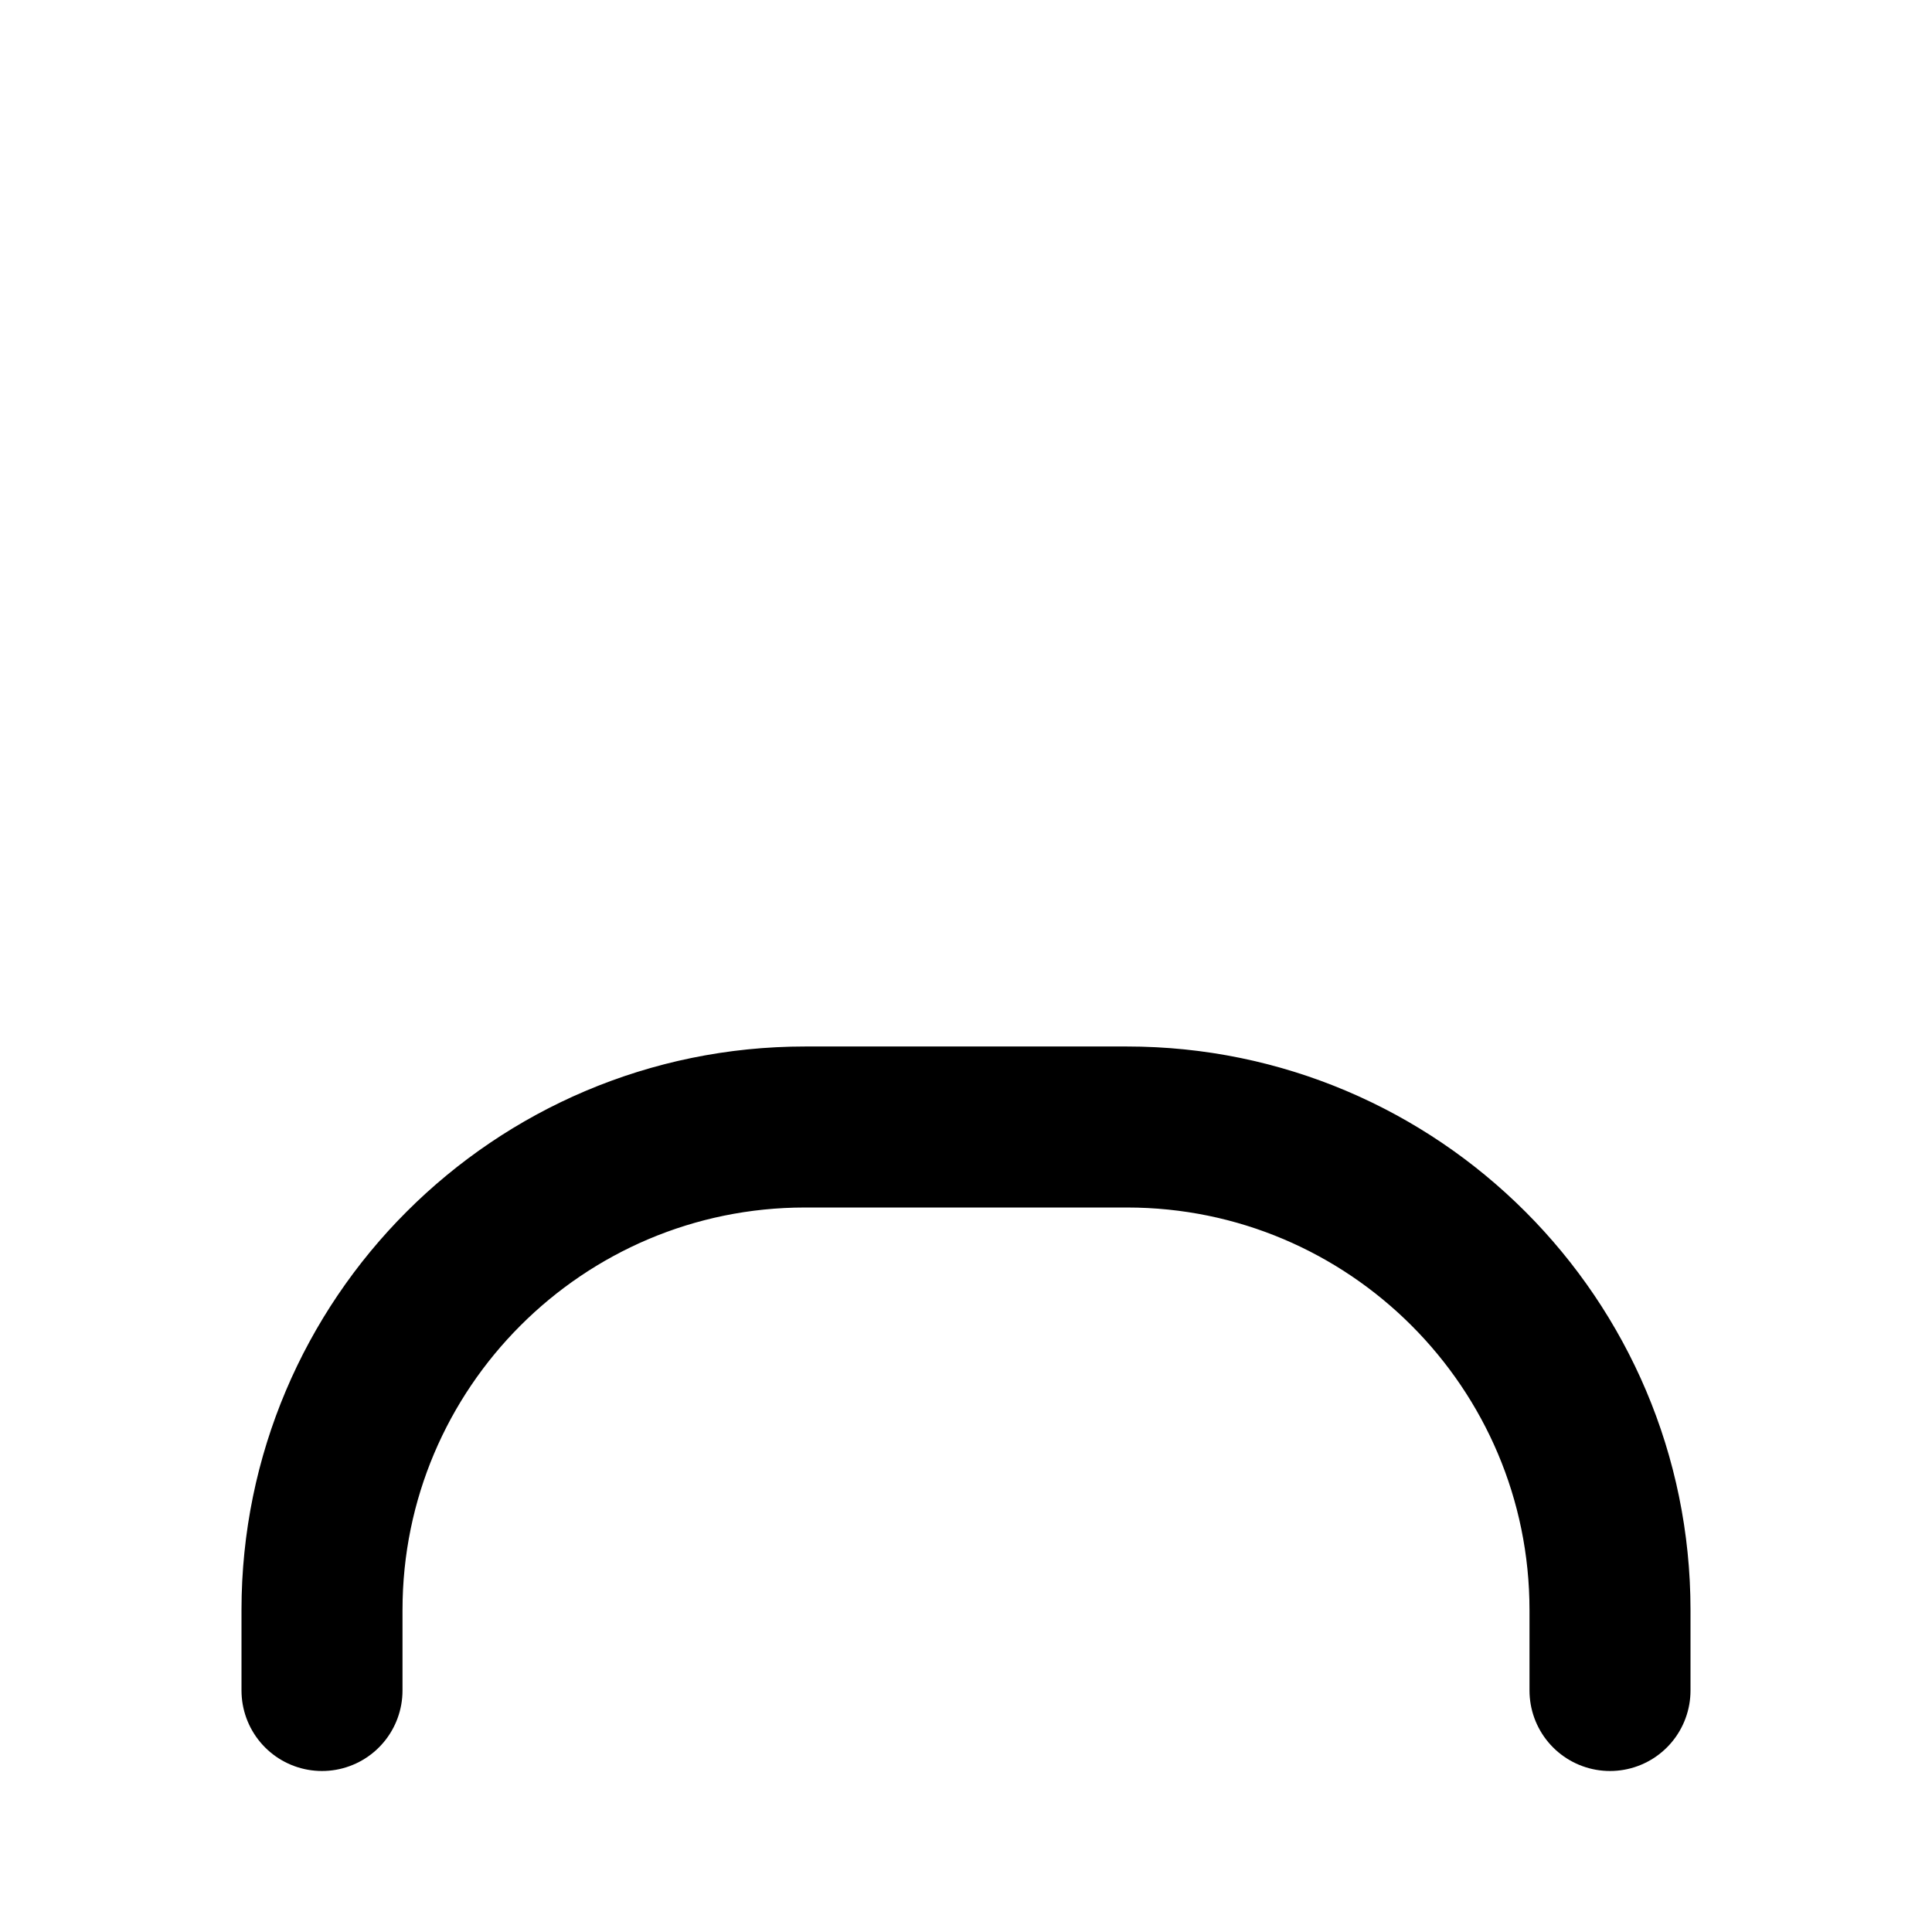
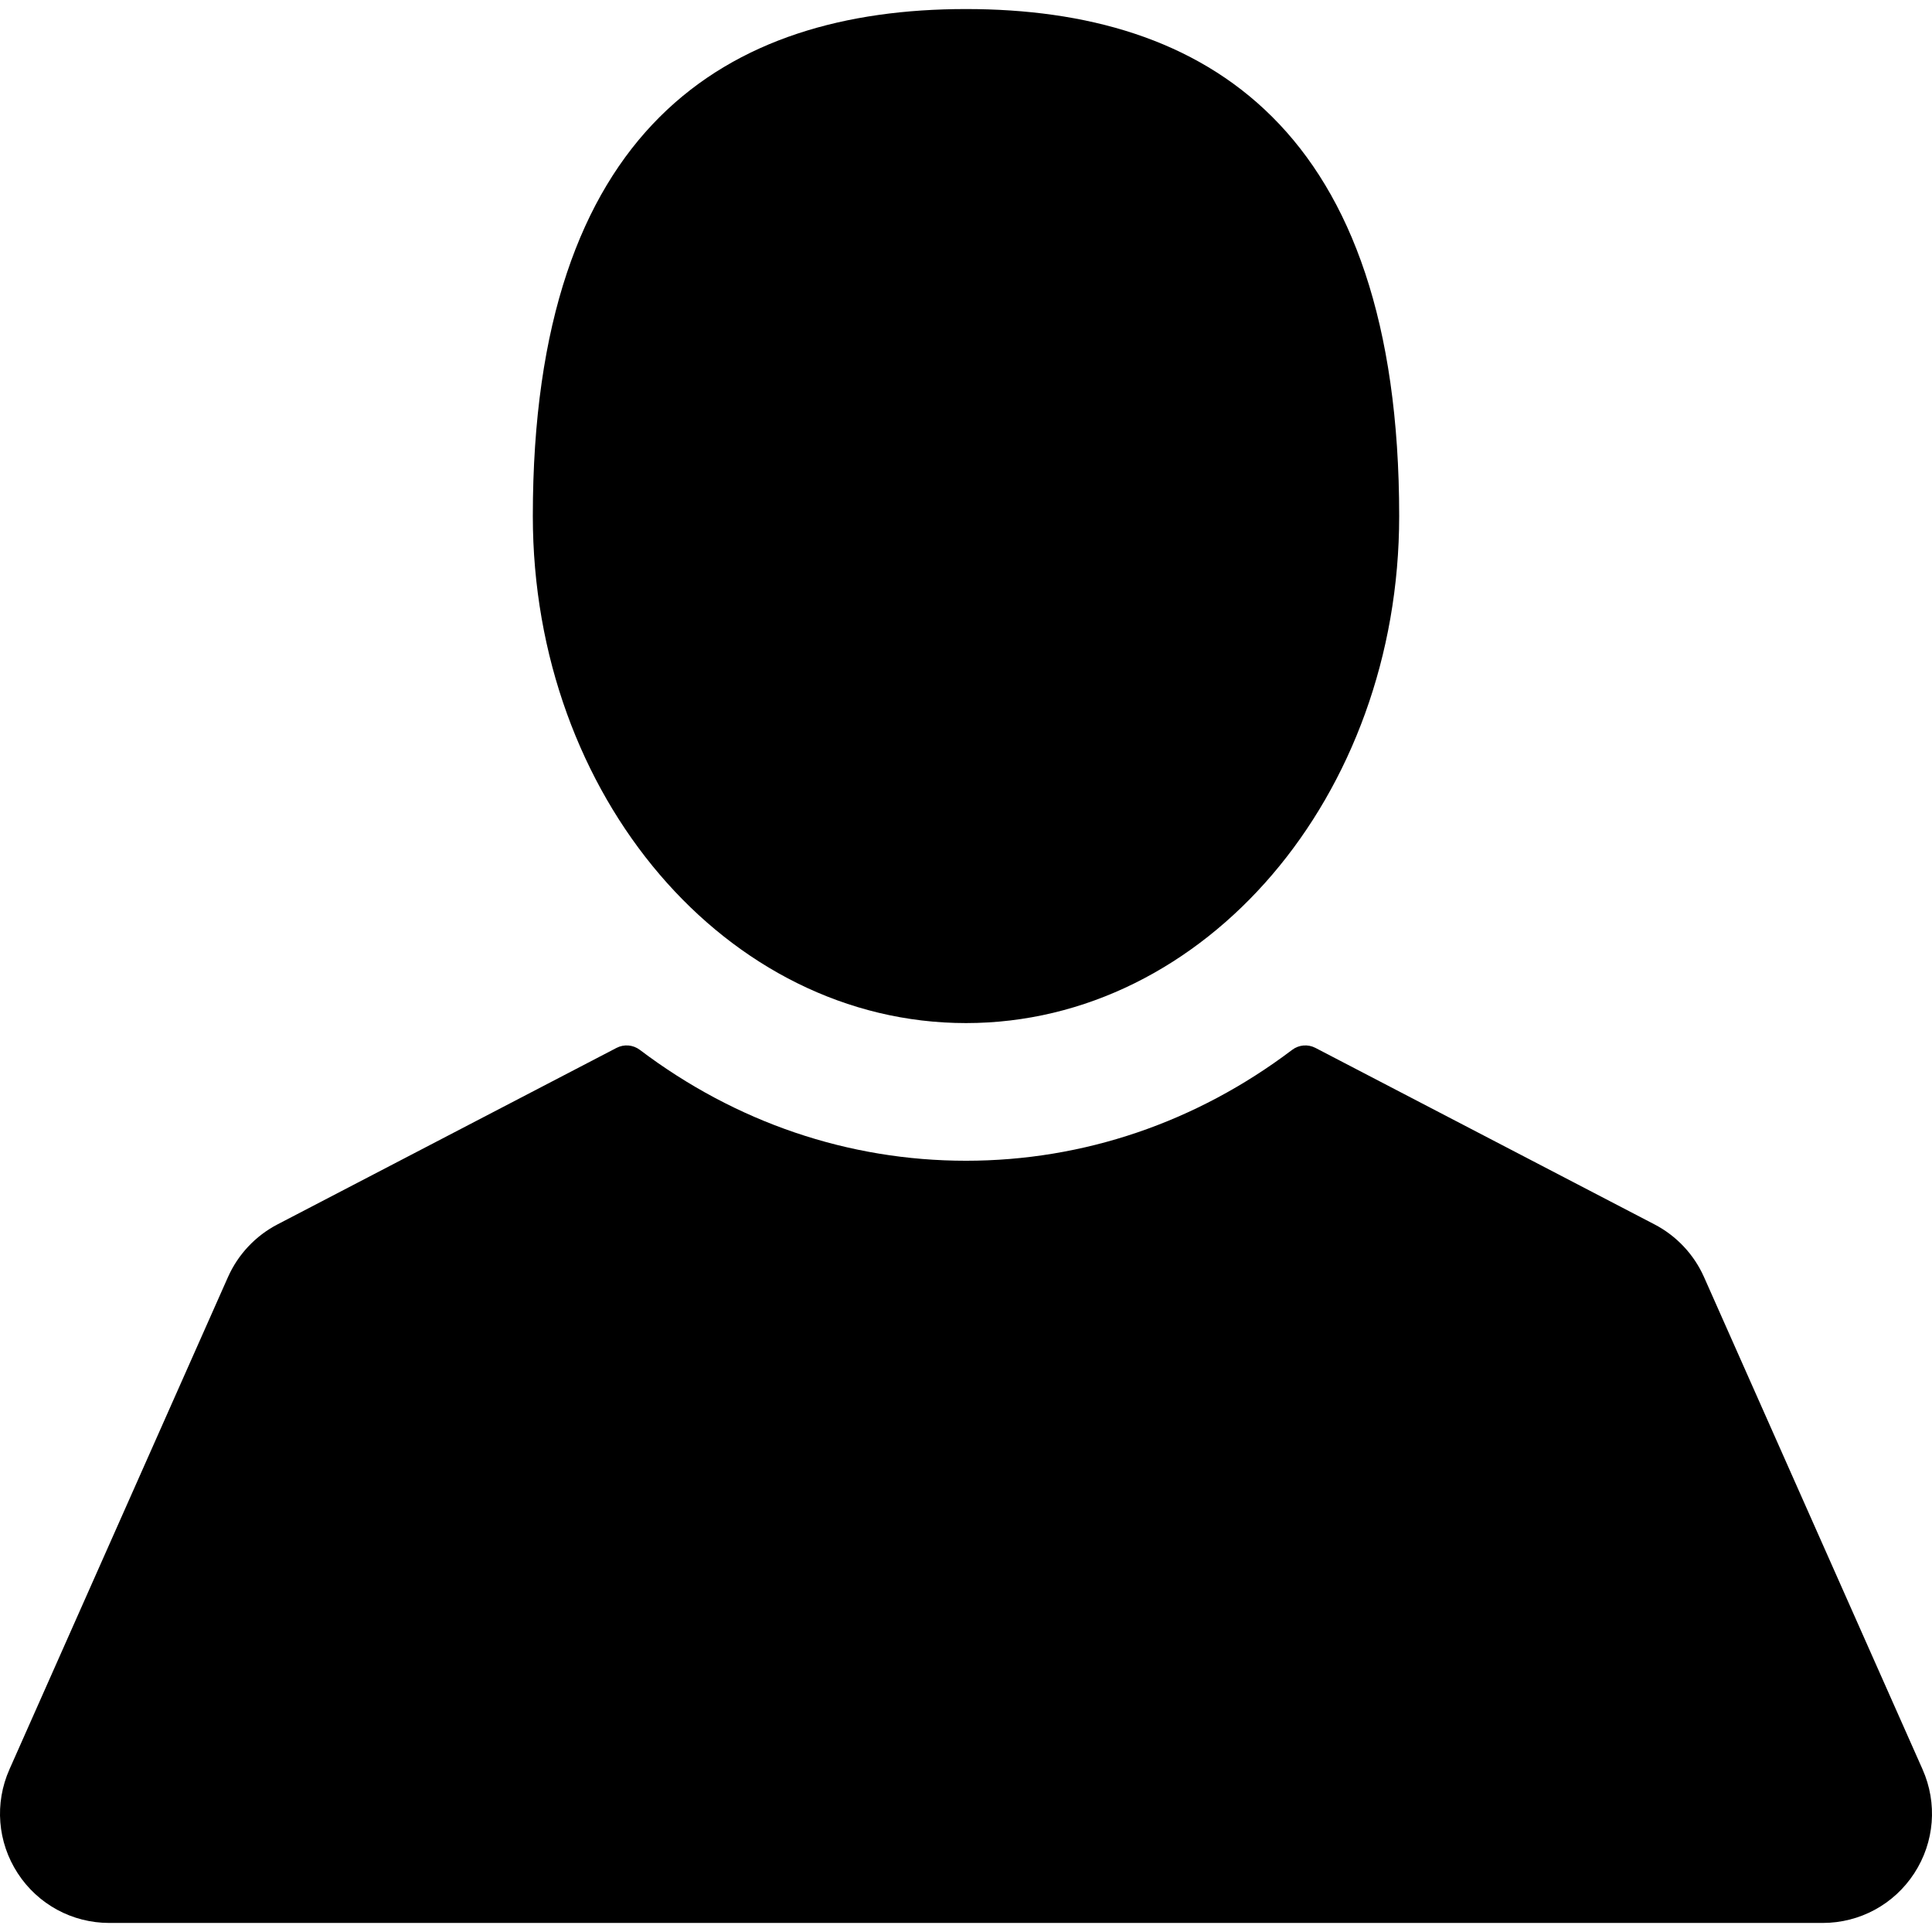
- <svg xmlns="http://www.w3.org/2000/svg" width="24" height="24" viewBox="0 0 24 24">
-   <g fill="none" stroke="currentColor" stroke-dasharray="28" stroke-linecap="round" stroke-linejoin="round" stroke-width="2">
-     <path d="M4 21v-1c0 -3.31 2.69 -6 6 -6h4c3.31 0 6 2.69 6 6v1">
-       <animate fill="freeze" attributeName="stroke-dashoffset" dur="0.4s" values="28;0" />
-     </path>
-     <path stroke-dashoffset="28" d="M12 11c-2.21 0 -4 -1.79 -4 -4c0 -2.21 1.79 -4 4 -4c2.21 0 4 1.79 4 4c0 2.21 -1.79 4 -4 4Z">
-       <animate fill="freeze" attributeName="stroke-dashoffset" begin="0.4s" dur="0.4s" to="0" />
-     </path>
+ <svg xmlns="http://www.w3.org/2000/svg" fill="#000000" version="1.1" id="Capa_1" width="800px" height="800px" viewBox="0 0 409.165 409.164" xml:space="preserve">
+   <g>
+     <g>
+       <path d="M204.583,216.671c50.664,0,91.74-48.075,91.74-107.378c0-82.237-41.074-107.377-91.74-107.377    c-50.668,0-91.74,25.14-91.74,107.377C112.844,168.596,153.916,216.671,204.583,216.671z" />
+       <path d="M407.164,374.717L360.88,270.454c-2.117-4.771-5.836-8.728-10.465-11.138l-71.83-37.392    c-1.584-0.823-3.502-0.663-4.926,0.415c-20.316,15.366-44.203,23.488-69.076,23.488c-24.877,0-48.762-8.122-69.078-23.488    c-1.428-1.078-3.346-1.238-4.93-0.415L58.75,259.316c-4.631,2.41-8.346,6.365-10.465,11.138L2.001,374.717    c-3.191,7.188-2.537,15.412,1.75,22.005c4.285,6.592,11.537,10.526,19.4,10.526h362.861c7.863,0,15.117-3.936,19.402-10.527    C409.699,390.129,410.355,381.902,407.164,374.717z" />
+     </g>
  </g>
</svg>
